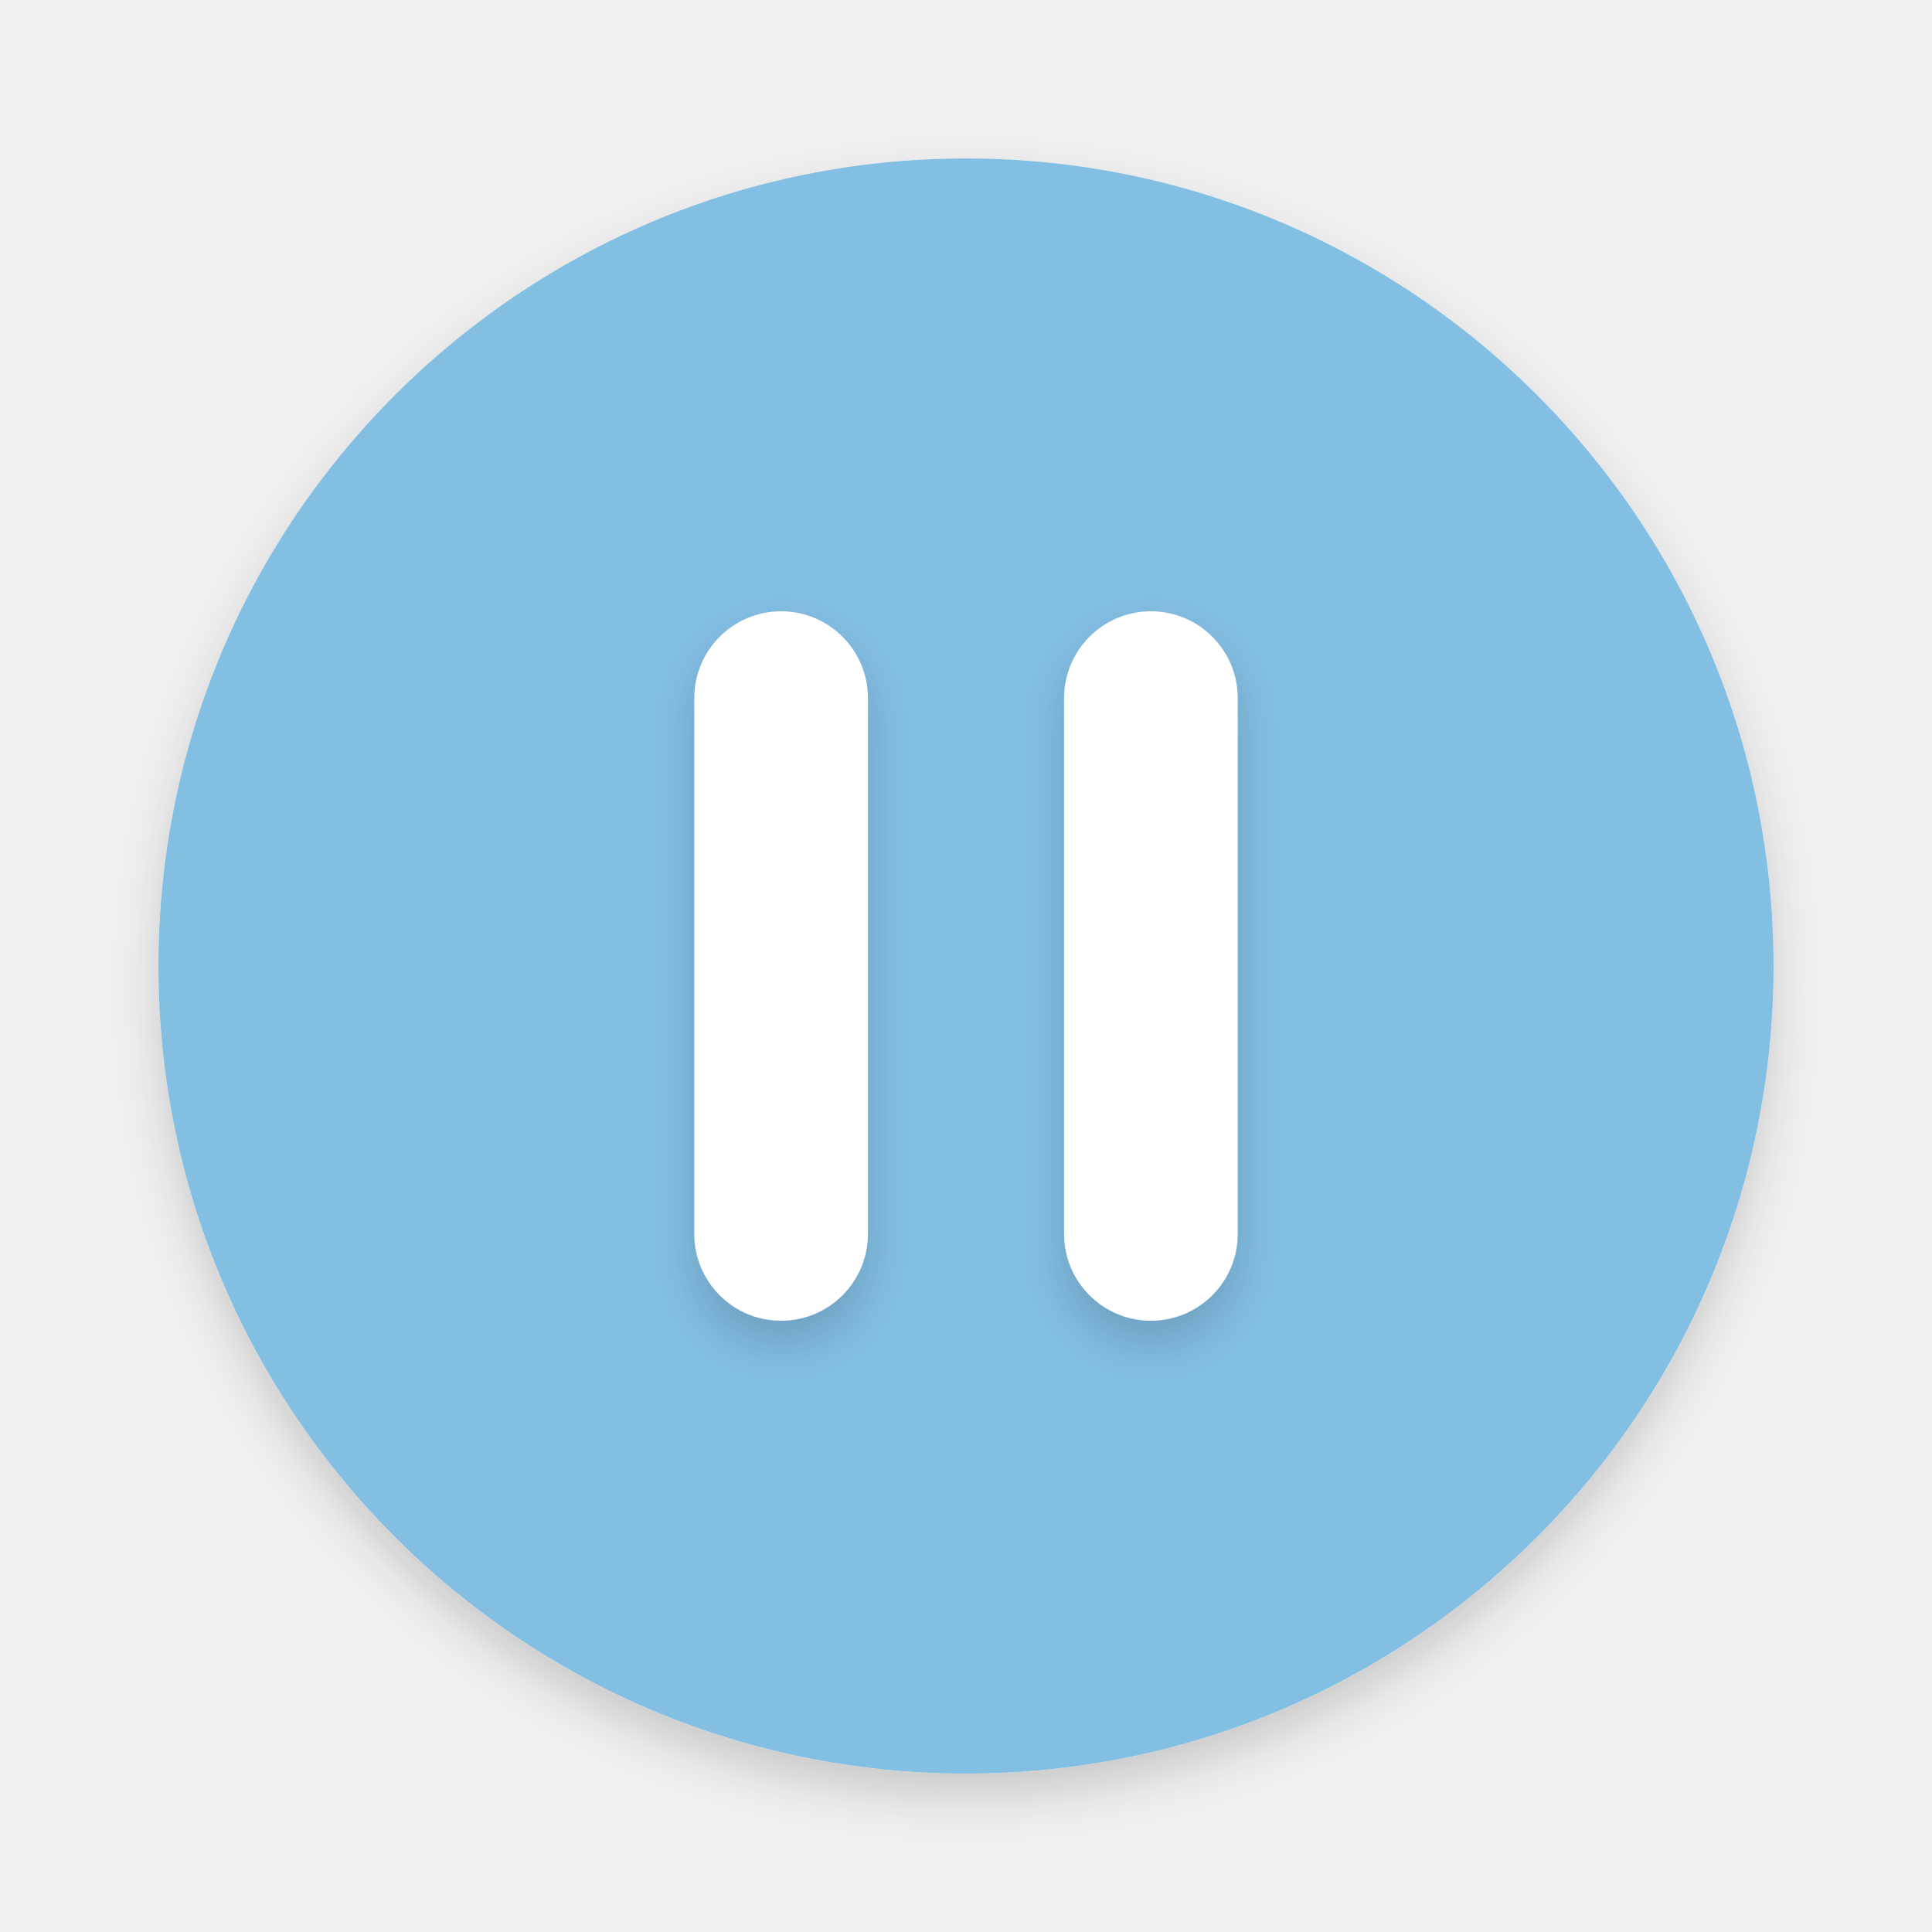
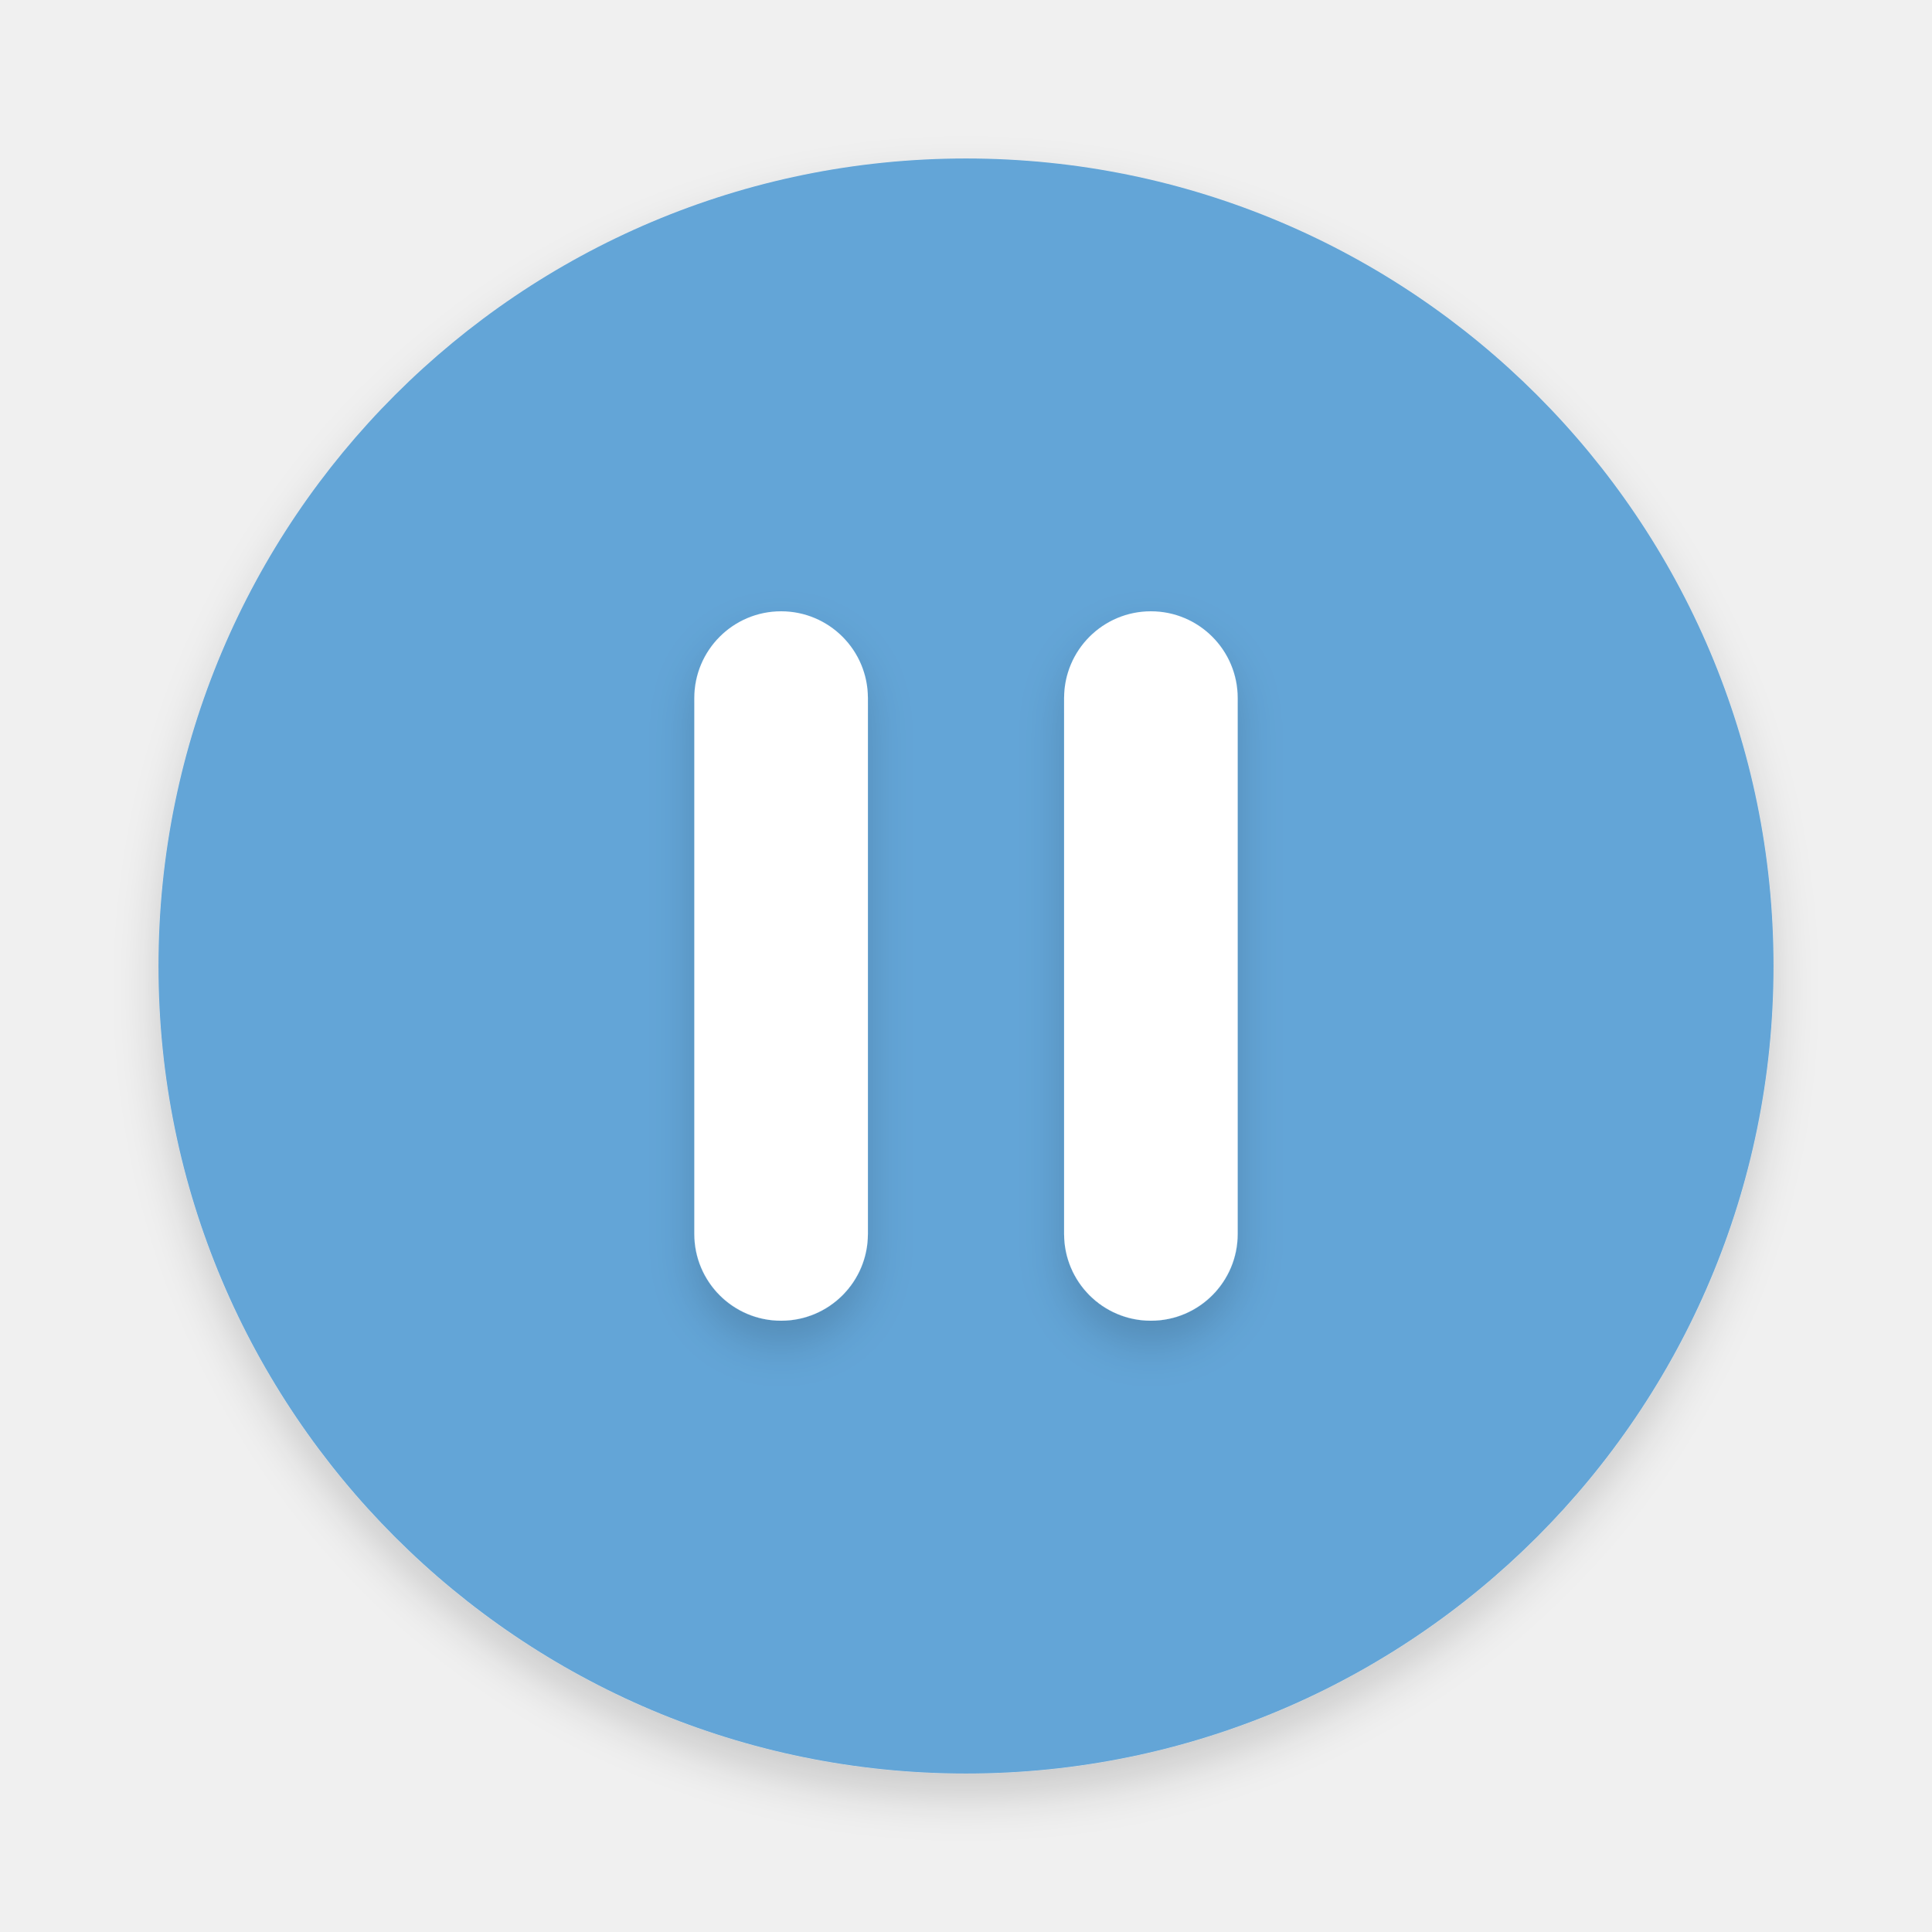
<svg xmlns="http://www.w3.org/2000/svg" width="256" height="256" viewBox="0 0 256 256">
  <defs>
-     <style>.a{clip-path:url(#h);}.b{fill:#83bee3;}.c{fill:#fff;}.d{filter:url(#e);}.e{filter:url(#c);}.f{filter:url(#a);}</style>
+     <style>.a{clip-path:url(#h);}.b{fill:#63a5d7;}.c{fill:#fff;}.d{filter:url(#e);}.e{filter:url(#c);}.f{filter:url(#a);}</style>
    <filter id="a" x="12" y="15" width="232" height="232" filterUnits="userSpaceOnUse">
      <feOffset dy="3" input="SourceAlpha" />
      <feGaussianBlur stdDeviation="3" result="b" />
      <feFlood flood-opacity="0.161" />
      <feComposite operator="in" in2="b" />
      <feComposite in="SourceGraphic" />
    </filter>
    <filter id="c" x="83" y="75" width="41" height="112" filterUnits="userSpaceOnUse">
      <feOffset dy="3" input="SourceAlpha" />
      <feGaussianBlur stdDeviation="3" result="d" />
      <feFlood flood-opacity="0.161" />
      <feComposite operator="in" in2="d" />
      <feComposite in="SourceGraphic" />
    </filter>
    <filter id="e" x="132" y="75" width="41" height="112" filterUnits="userSpaceOnUse">
      <feOffset dy="3" input="SourceAlpha" />
      <feGaussianBlur stdDeviation="3" result="f" />
      <feFlood flood-opacity="0.161" />
      <feComposite operator="in" in2="f" />
      <feComposite in="SourceGraphic" />
    </filter>
    <clipPath id="h">
      <rect width="256" height="256" />
    </clipPath>
  </defs>
  <g id="g" class="a">
    <g class="f" transform="matrix(1, 0, 0, 1, 0, 0)">
      <rect class="b" width="214" height="214" rx="107" transform="translate(21 21)" />
    </g>
    <g class="e" transform="matrix(1, 0, 0, 1, 0, 0)">
      <rect class="c" width="23" height="94" rx="11.5" transform="translate(92 81)" />
    </g>
    <g class="d" transform="matrix(1, 0, 0, 1, 0, 0)">
      <rect class="c" width="23" height="94" rx="11.5" transform="translate(141 81)" />
    </g>
  </g>
</svg>
